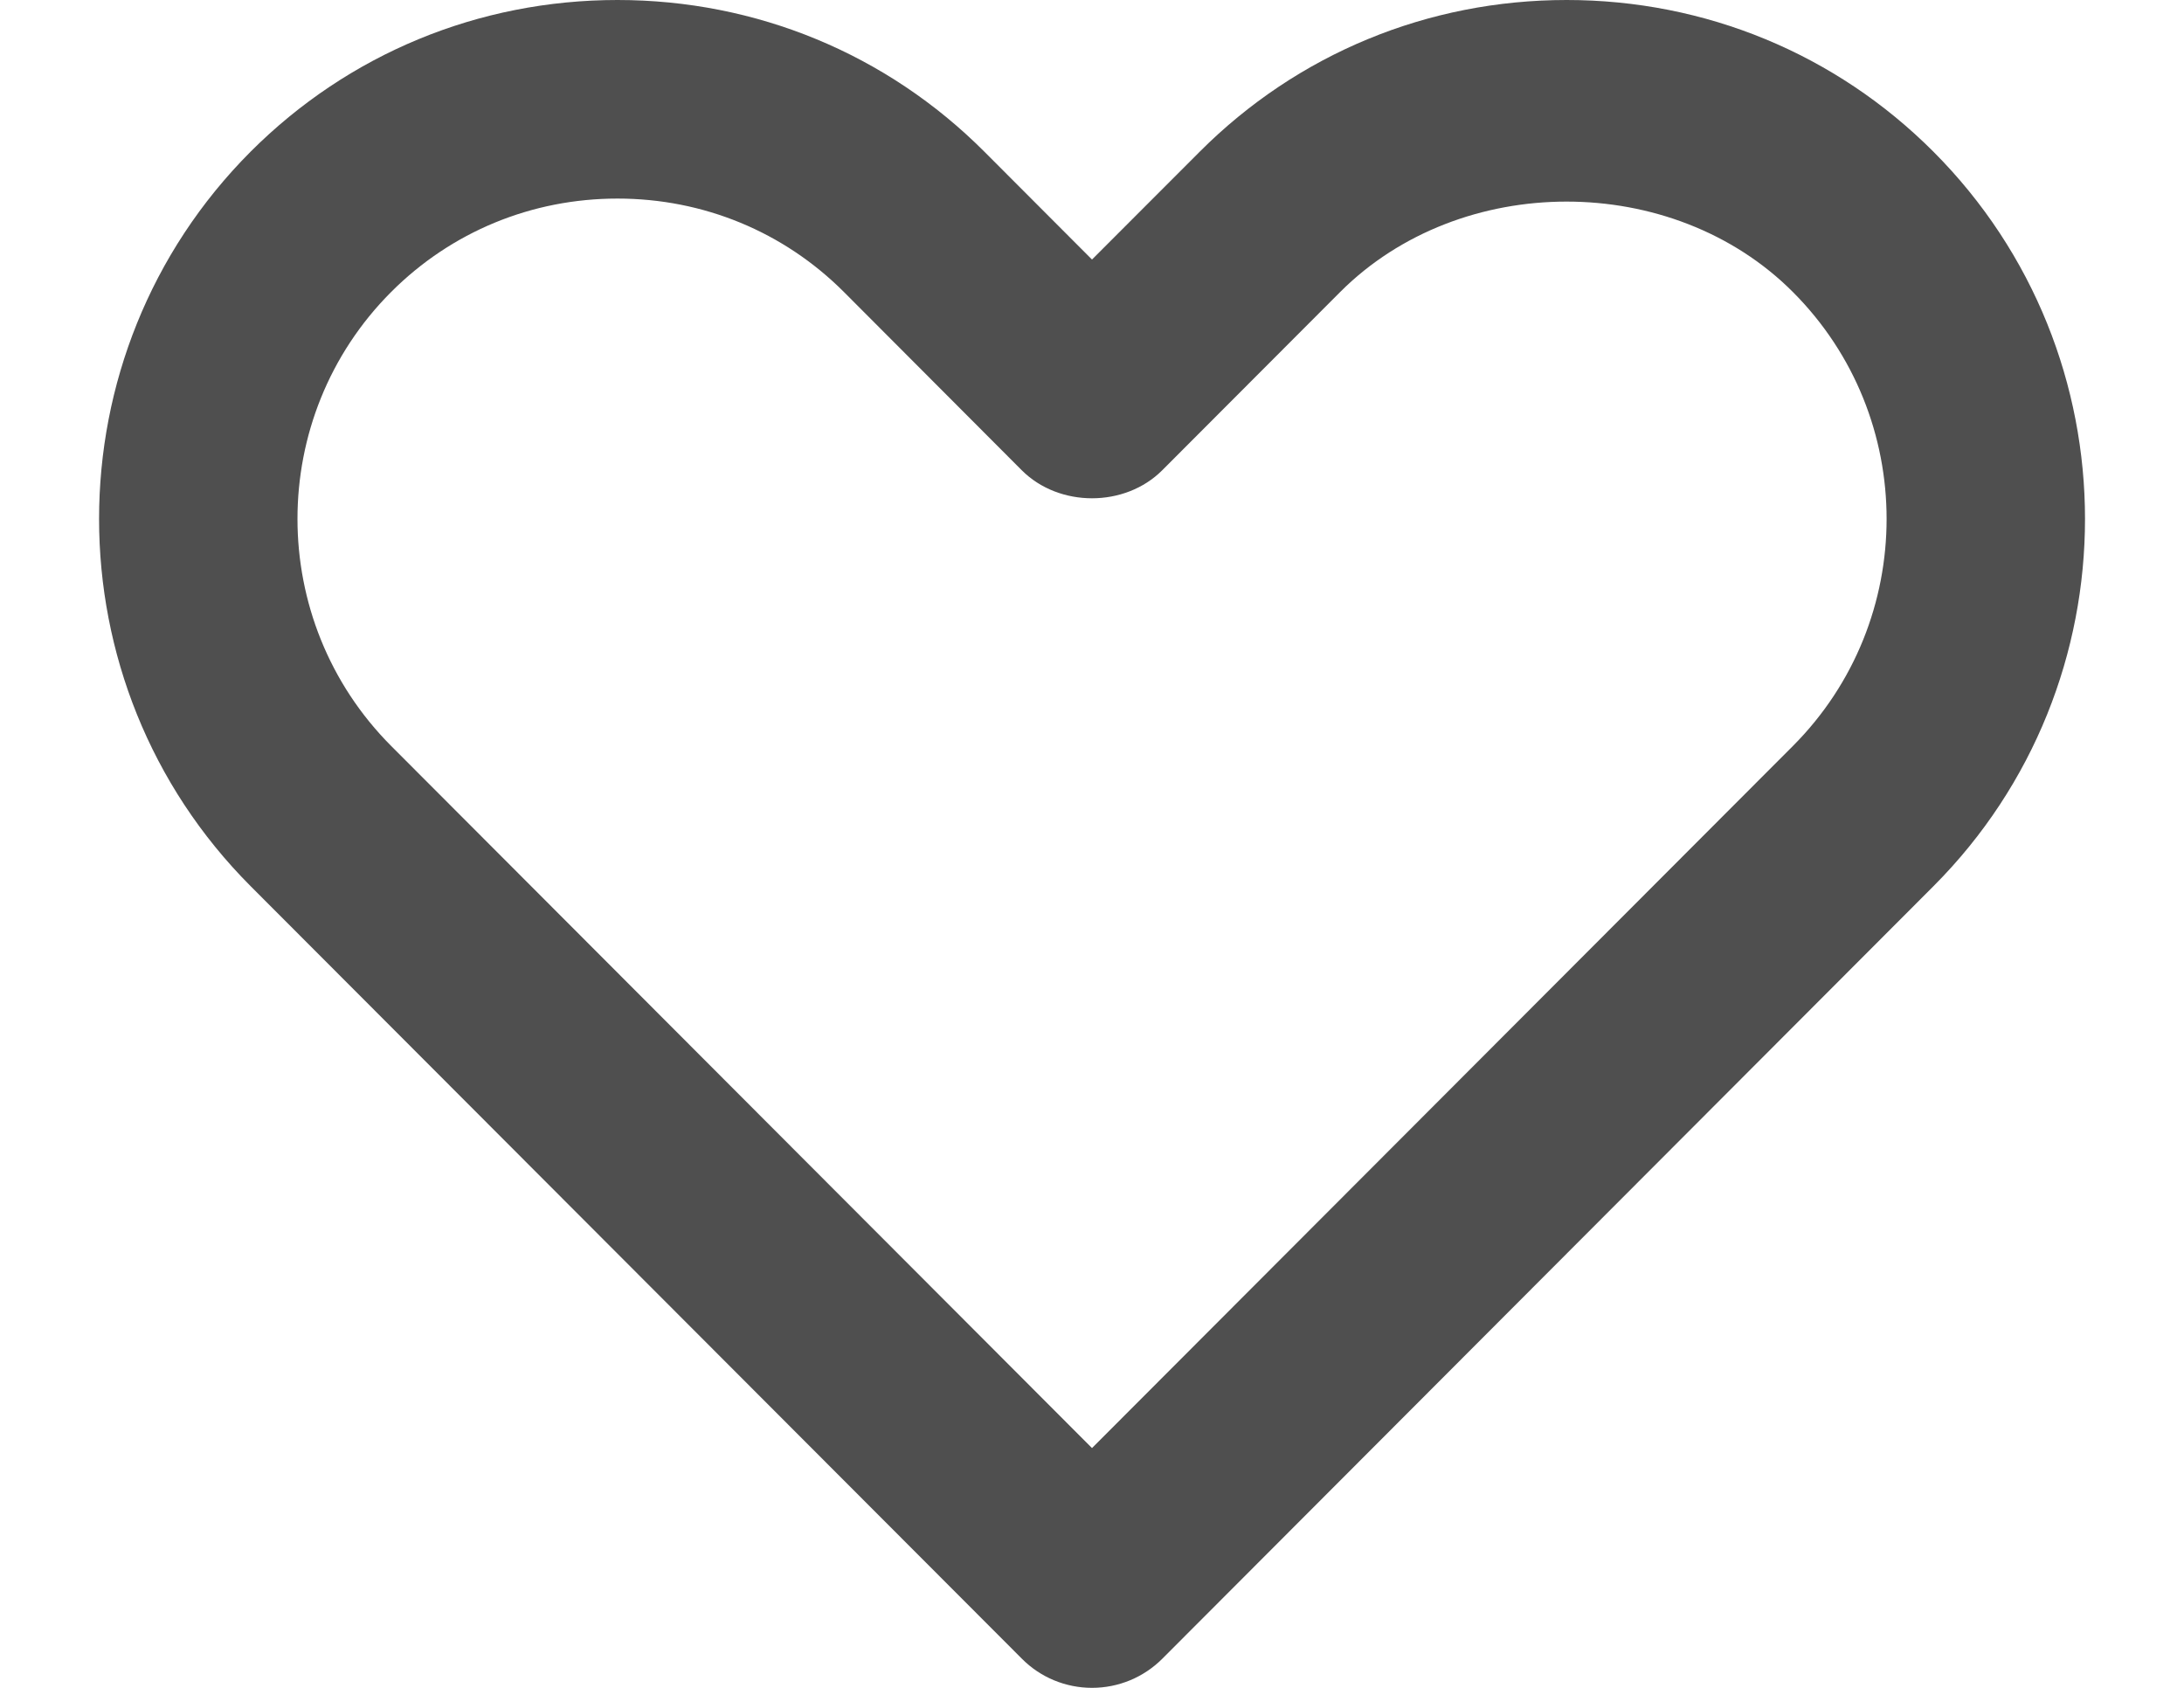
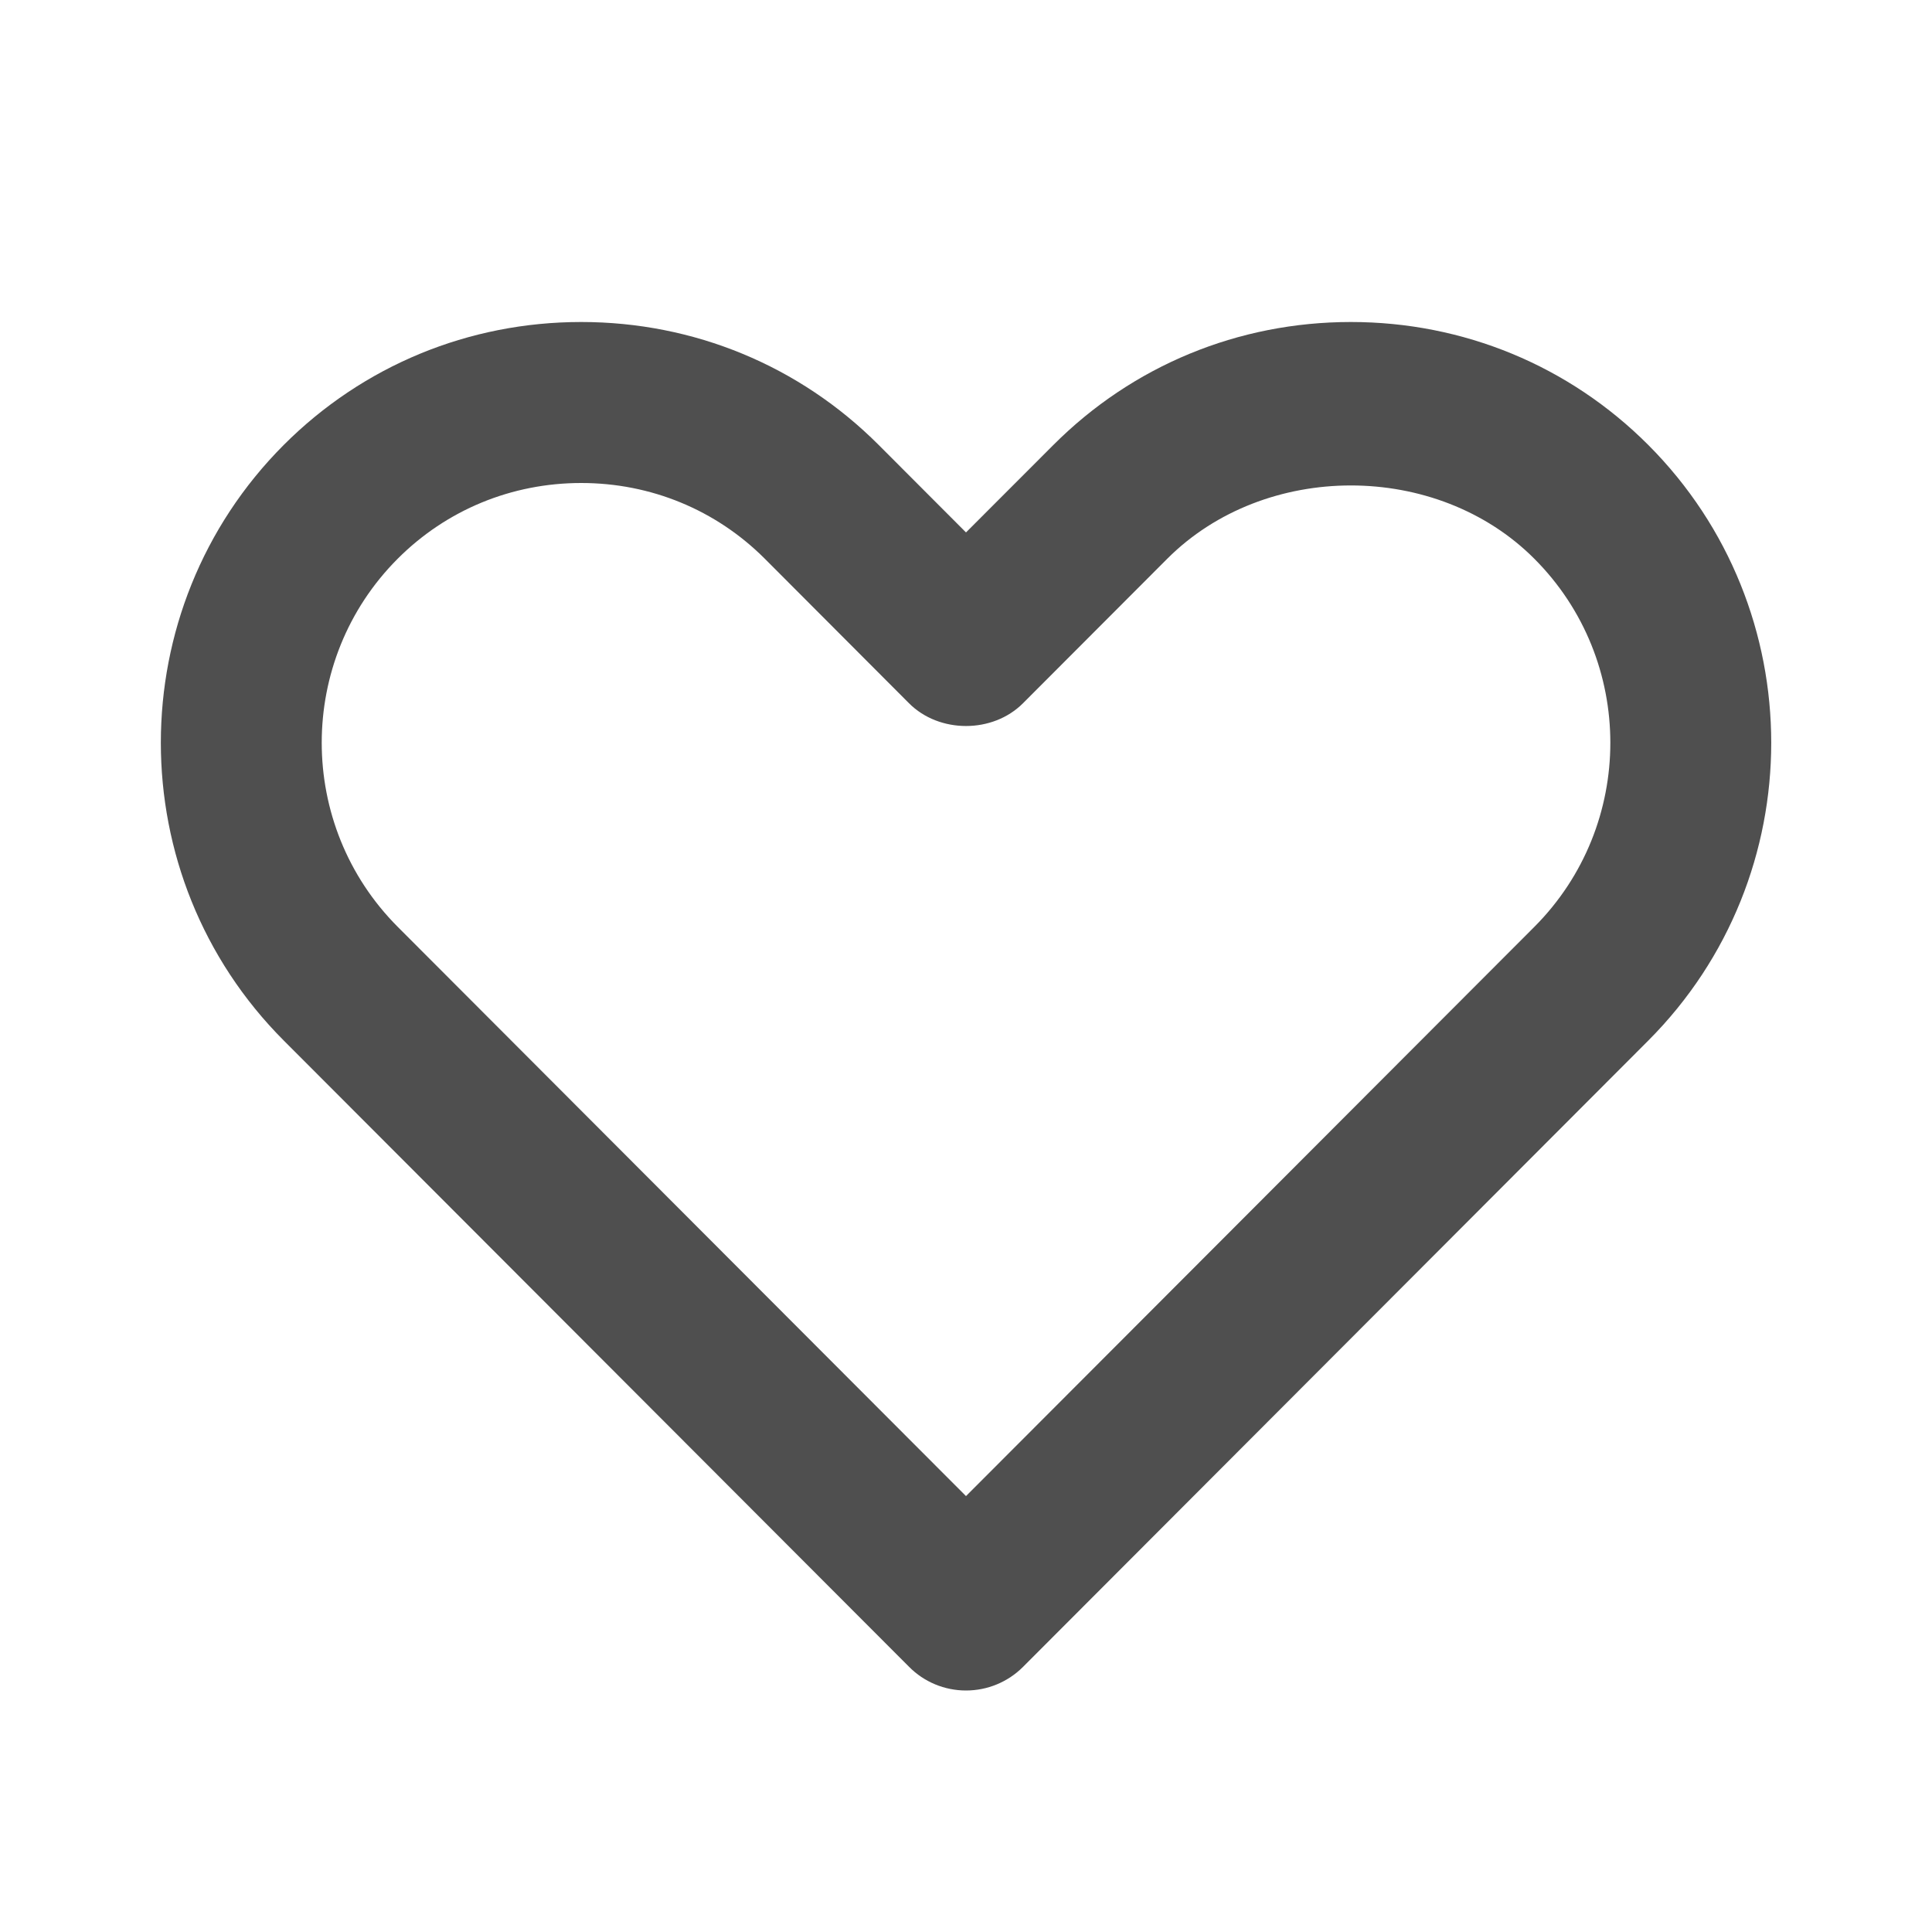
- <svg xmlns="http://www.w3.org/2000/svg" width="22" height="17" viewBox="0 0 22 17" fill="none">
-   <path fill-rule="evenodd" clip-rule="evenodd" d="M6.22 2C5.356 2 4.546 2.334 3.94 2.941C2.682 4.201 2.682 6.252 3.941 7.514L11 14.585L18.06 7.514C19.319 6.252 19.319 4.201 18.06 2.941C16.848 1.726 14.712 1.728 13.5 2.941L11.708 4.736C11.332 5.113 10.668 5.113 10.292 4.736L8.5 2.94C7.894 2.334 7.085 2 6.22 2M11 17V17C10.735 17 10.48 16.895 10.293 16.706L2.525 8.926C0.489 6.886 0.489 3.567 2.525 1.527C3.509 0.543 4.821 0 6.22 0C7.619 0 8.932 0.543 9.915 1.527L11 2.614L12.085 1.528C13.069 0.543 14.381 0 15.781 0C17.179 0 18.492 0.543 19.475 1.527C21.512 3.567 21.512 6.886 19.476 8.926L11.708 16.707C11.52 16.895 11.266 17 11 17" fill="#4F4F4F" />
+ <svg xmlns="http://www.w3.org/2000/svg" width="24" height="24" viewBox="0 0 24 24" fill="none">
+   <path fill-rule="evenodd" clip-rule="evenodd" d="M7.22 6C6.356 6 5.546 6.334 4.94 6.941C3.682 8.201 3.682 10.252 4.941 11.514L12 18.585L19.06 11.514C20.319 10.252 20.319 8.201 19.06 6.941C17.848 5.726 15.712 5.728 14.5 6.941L12.708 8.736C12.332 9.113 11.668 9.113 11.292 8.736L9.5 6.94C8.894 6.334 8.085 6 7.22 6ZM12 21C11.735 21 11.48 20.895 11.293 20.706L3.525 12.926C1.489 10.886 1.489 7.567 3.525 5.527C4.509 4.543 5.821 4 7.22 4C8.619 4 9.932 4.543 10.915 5.527L12 6.614L13.085 5.528C14.069 4.543 15.381 4 16.781 4C18.179 4 19.492 4.543 20.475 5.527C22.512 7.567 22.512 10.886 20.476 12.926L12.708 20.707C12.52 20.895 12.266 21 12 21Z" fill="#4F4F4F" />
</svg>
